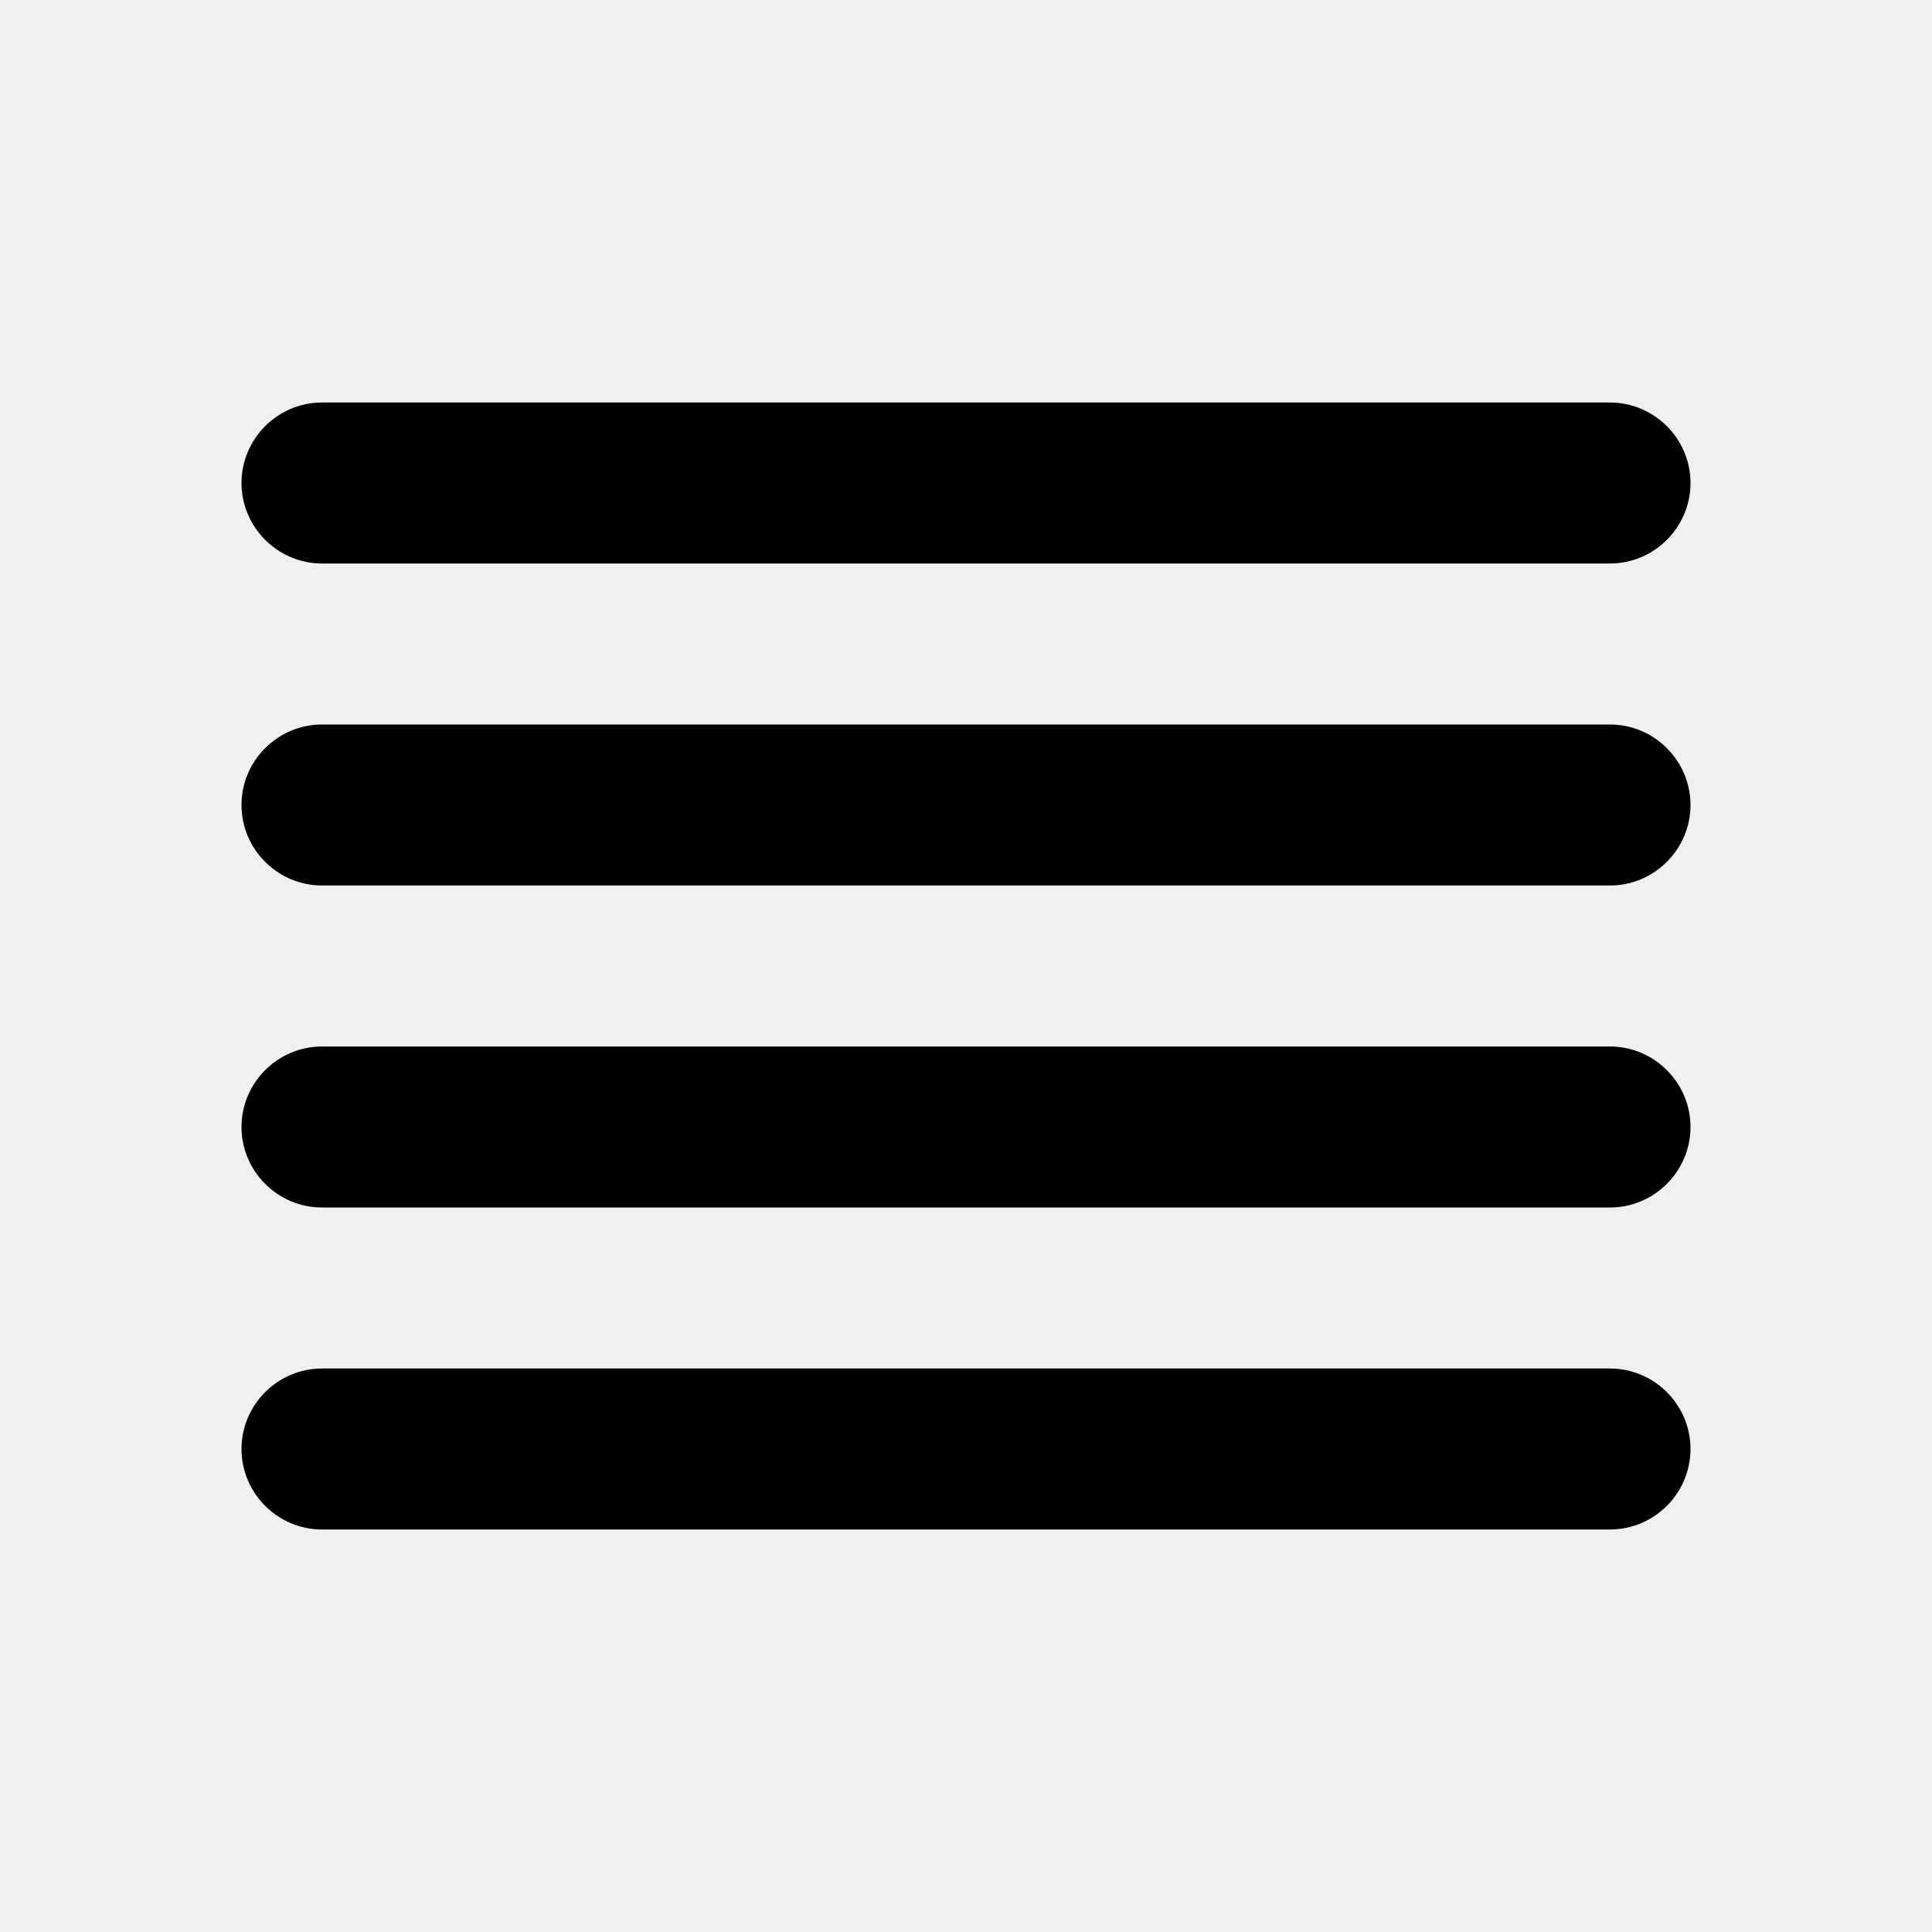
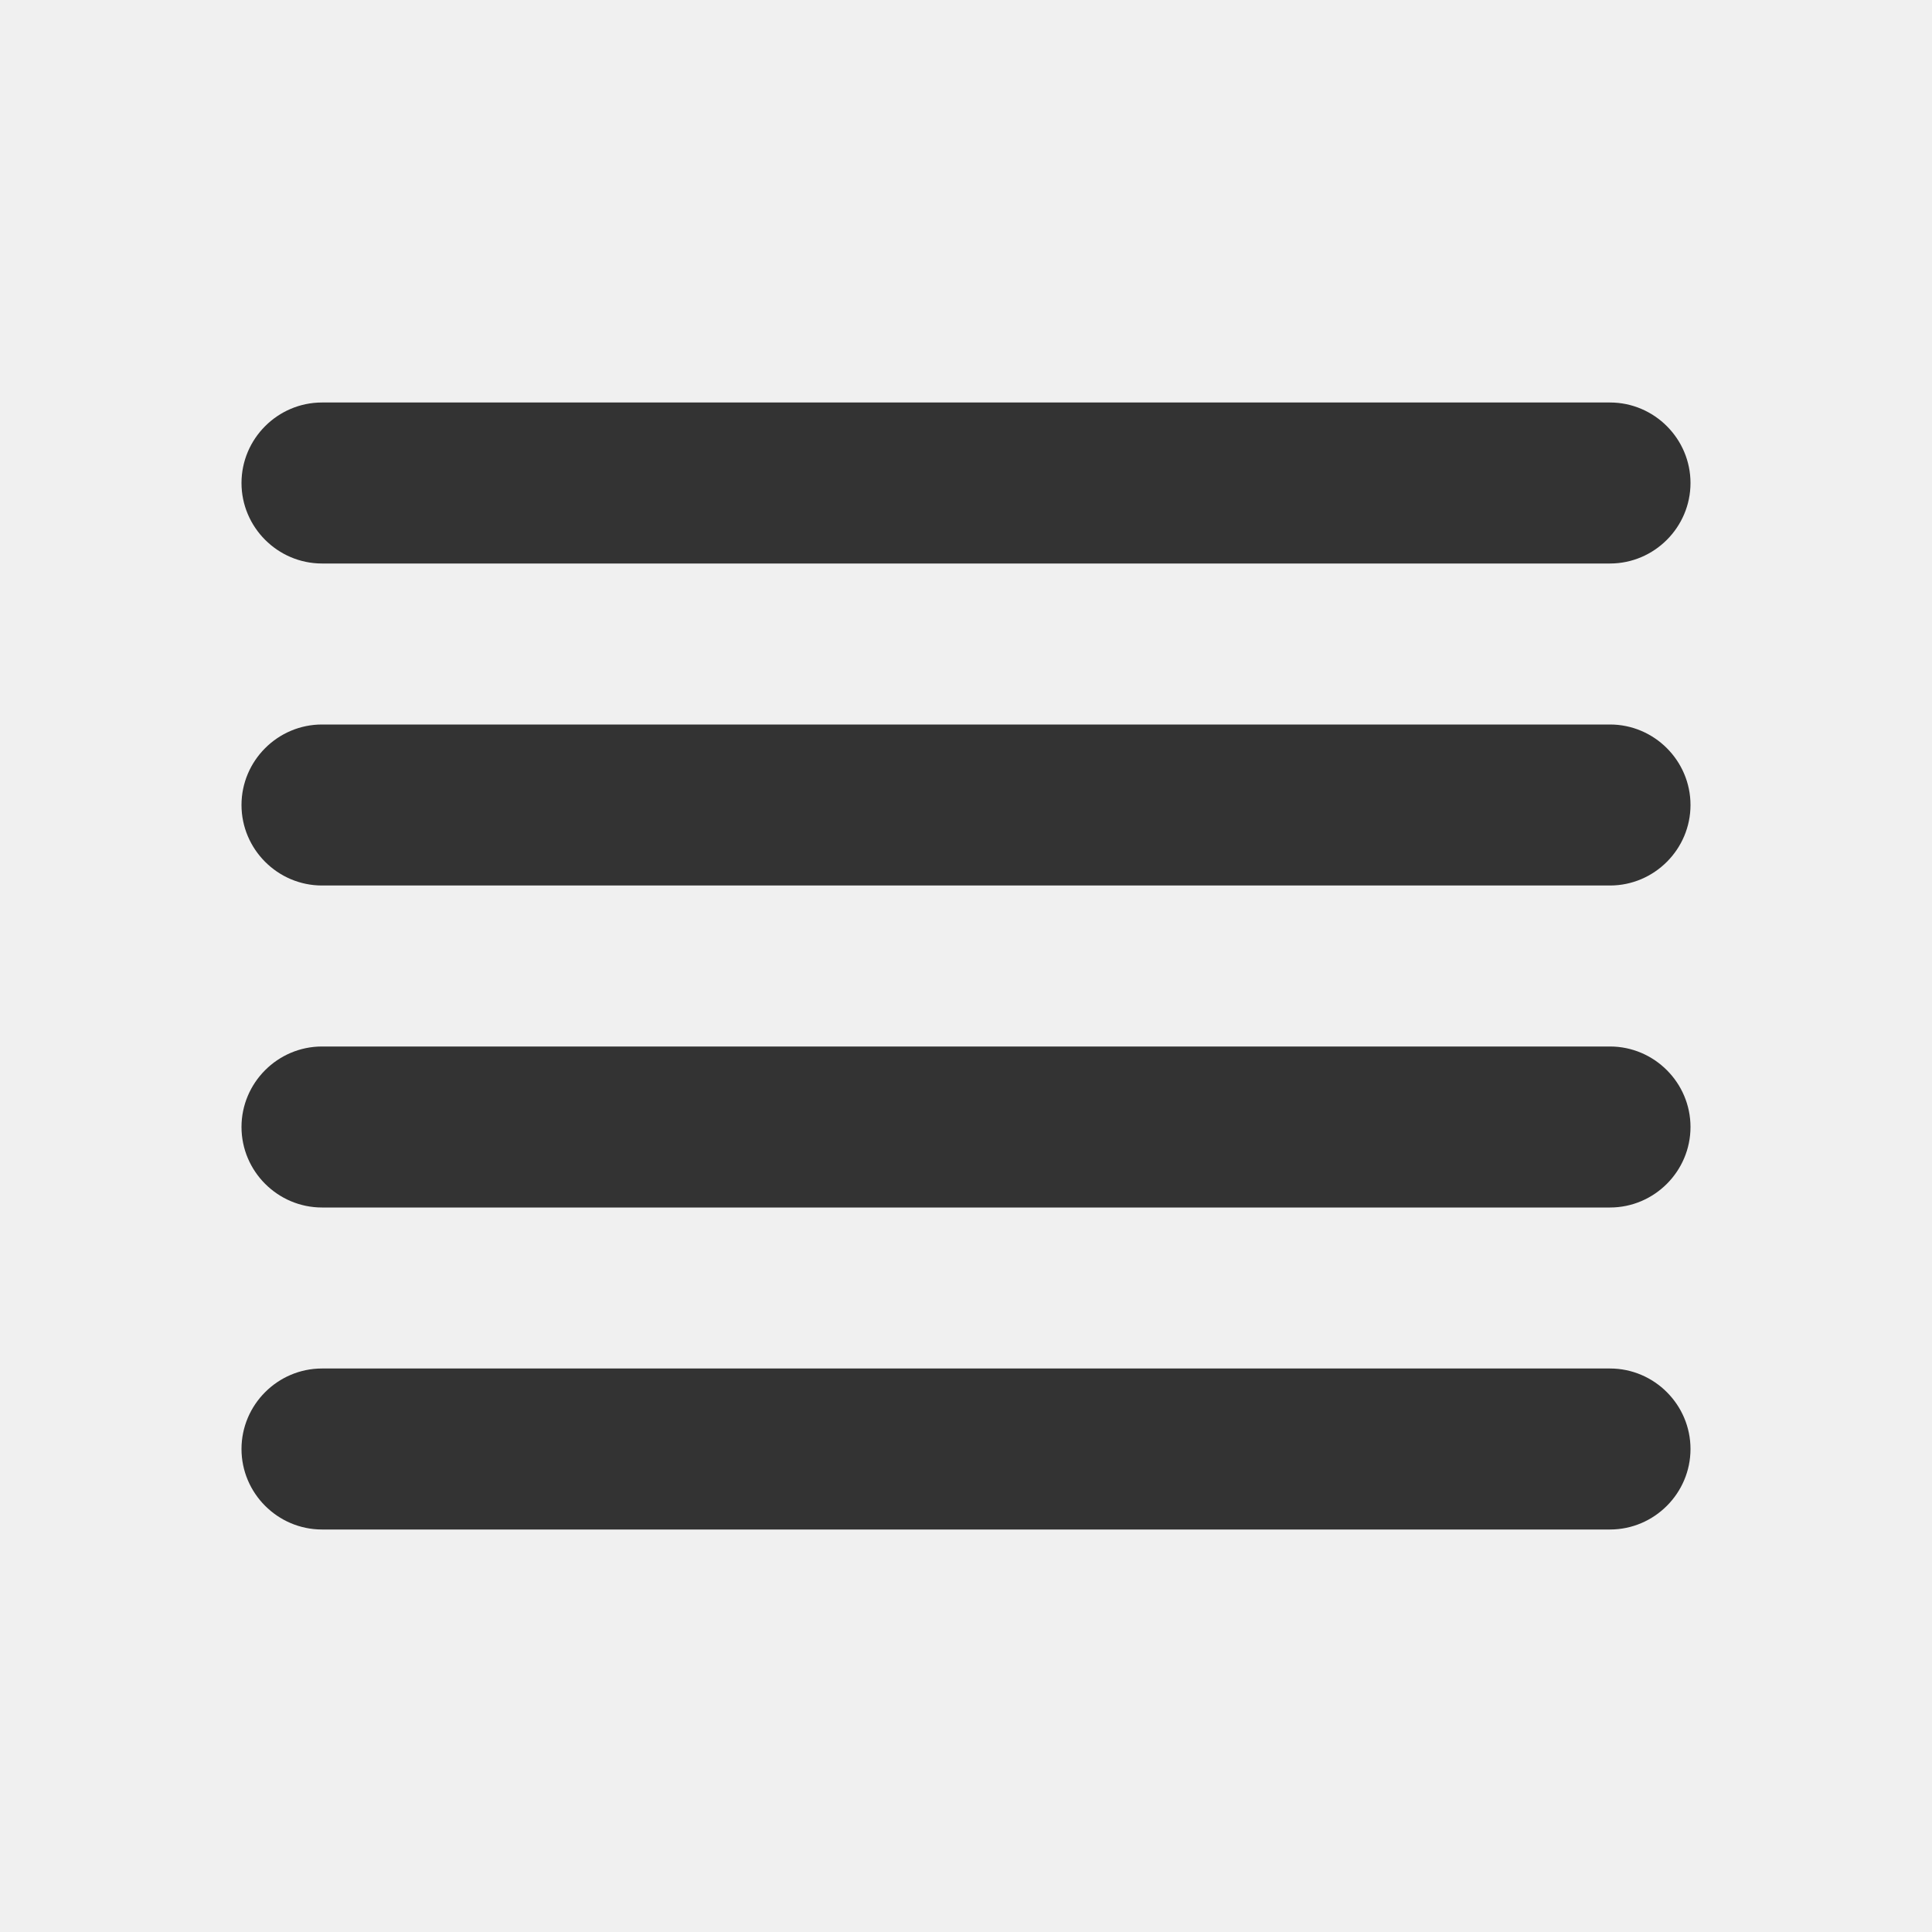
<svg xmlns="http://www.w3.org/2000/svg" width="24" height="24" viewBox="0 0 24 24" fill="none">
-   <g clip-path="url(#clip0_1_1378)">
-     <path d="M4 15H20C20.55 15 21 14.55 21 14C21 13.45 20.55 13 20 13H4C3.45 13 3 13.45 3 14C3 14.55 3.45 15 4 15ZM4 19H20C20.55 19 21 18.55 21 18C21 17.45 20.55 17 20 17H4C3.45 17 3 17.45 3 18C3 18.55 3.45 19 4 19ZM4 11H20C20.55 11 21 10.55 21 10C21 9.45 20.55 9 20 9H4C3.45 9 3 9.45 3 10C3 10.55 3.45 11 4 11ZM3 6C3 6.55 3.45 7 4 7H20C20.55 7 21 6.55 21 6C21 5.45 20.55 5 20 5H4C3.45 5 3 5.45 3 6Z" fill="currentColor" />
+   <g clip-path="url(#clip0_21_6720)">
+     <path d="M4 15H20C20.55 15 21 14.55 21 14C21 13.45 20.55 13 20 13H4C3.45 13 3 13.45 3 14C3 14.55 3.45 15 4 15ZM4 19H20C20.55 19 21 18.55 21 18C21 17.45 20.55 17 20 17H4C3.45 17 3 17.45 3 18C3 18.55 3.45 19 4 19ZM4 11H20C20.55 11 21 10.55 21 10C21 9.45 20.55 9 20 9H4C3.45 9 3 9.45 3 10C3 10.55 3.45 11 4 11ZM3 6C3 6.55 3.45 7 4 7H20C20.55 7 21 6.55 21 6C21 5.45 20.55 5 20 5H4C3.45 5 3 5.45 3 6Z" fill="#333333" />
  </g>
  <defs>
-     <clipPath id="clip0_1_1378">
+     <clipPath id="clip0_21_6720">
      <rect width="24" height="24" fill="white" />
    </clipPath>
  </defs>
</svg>
